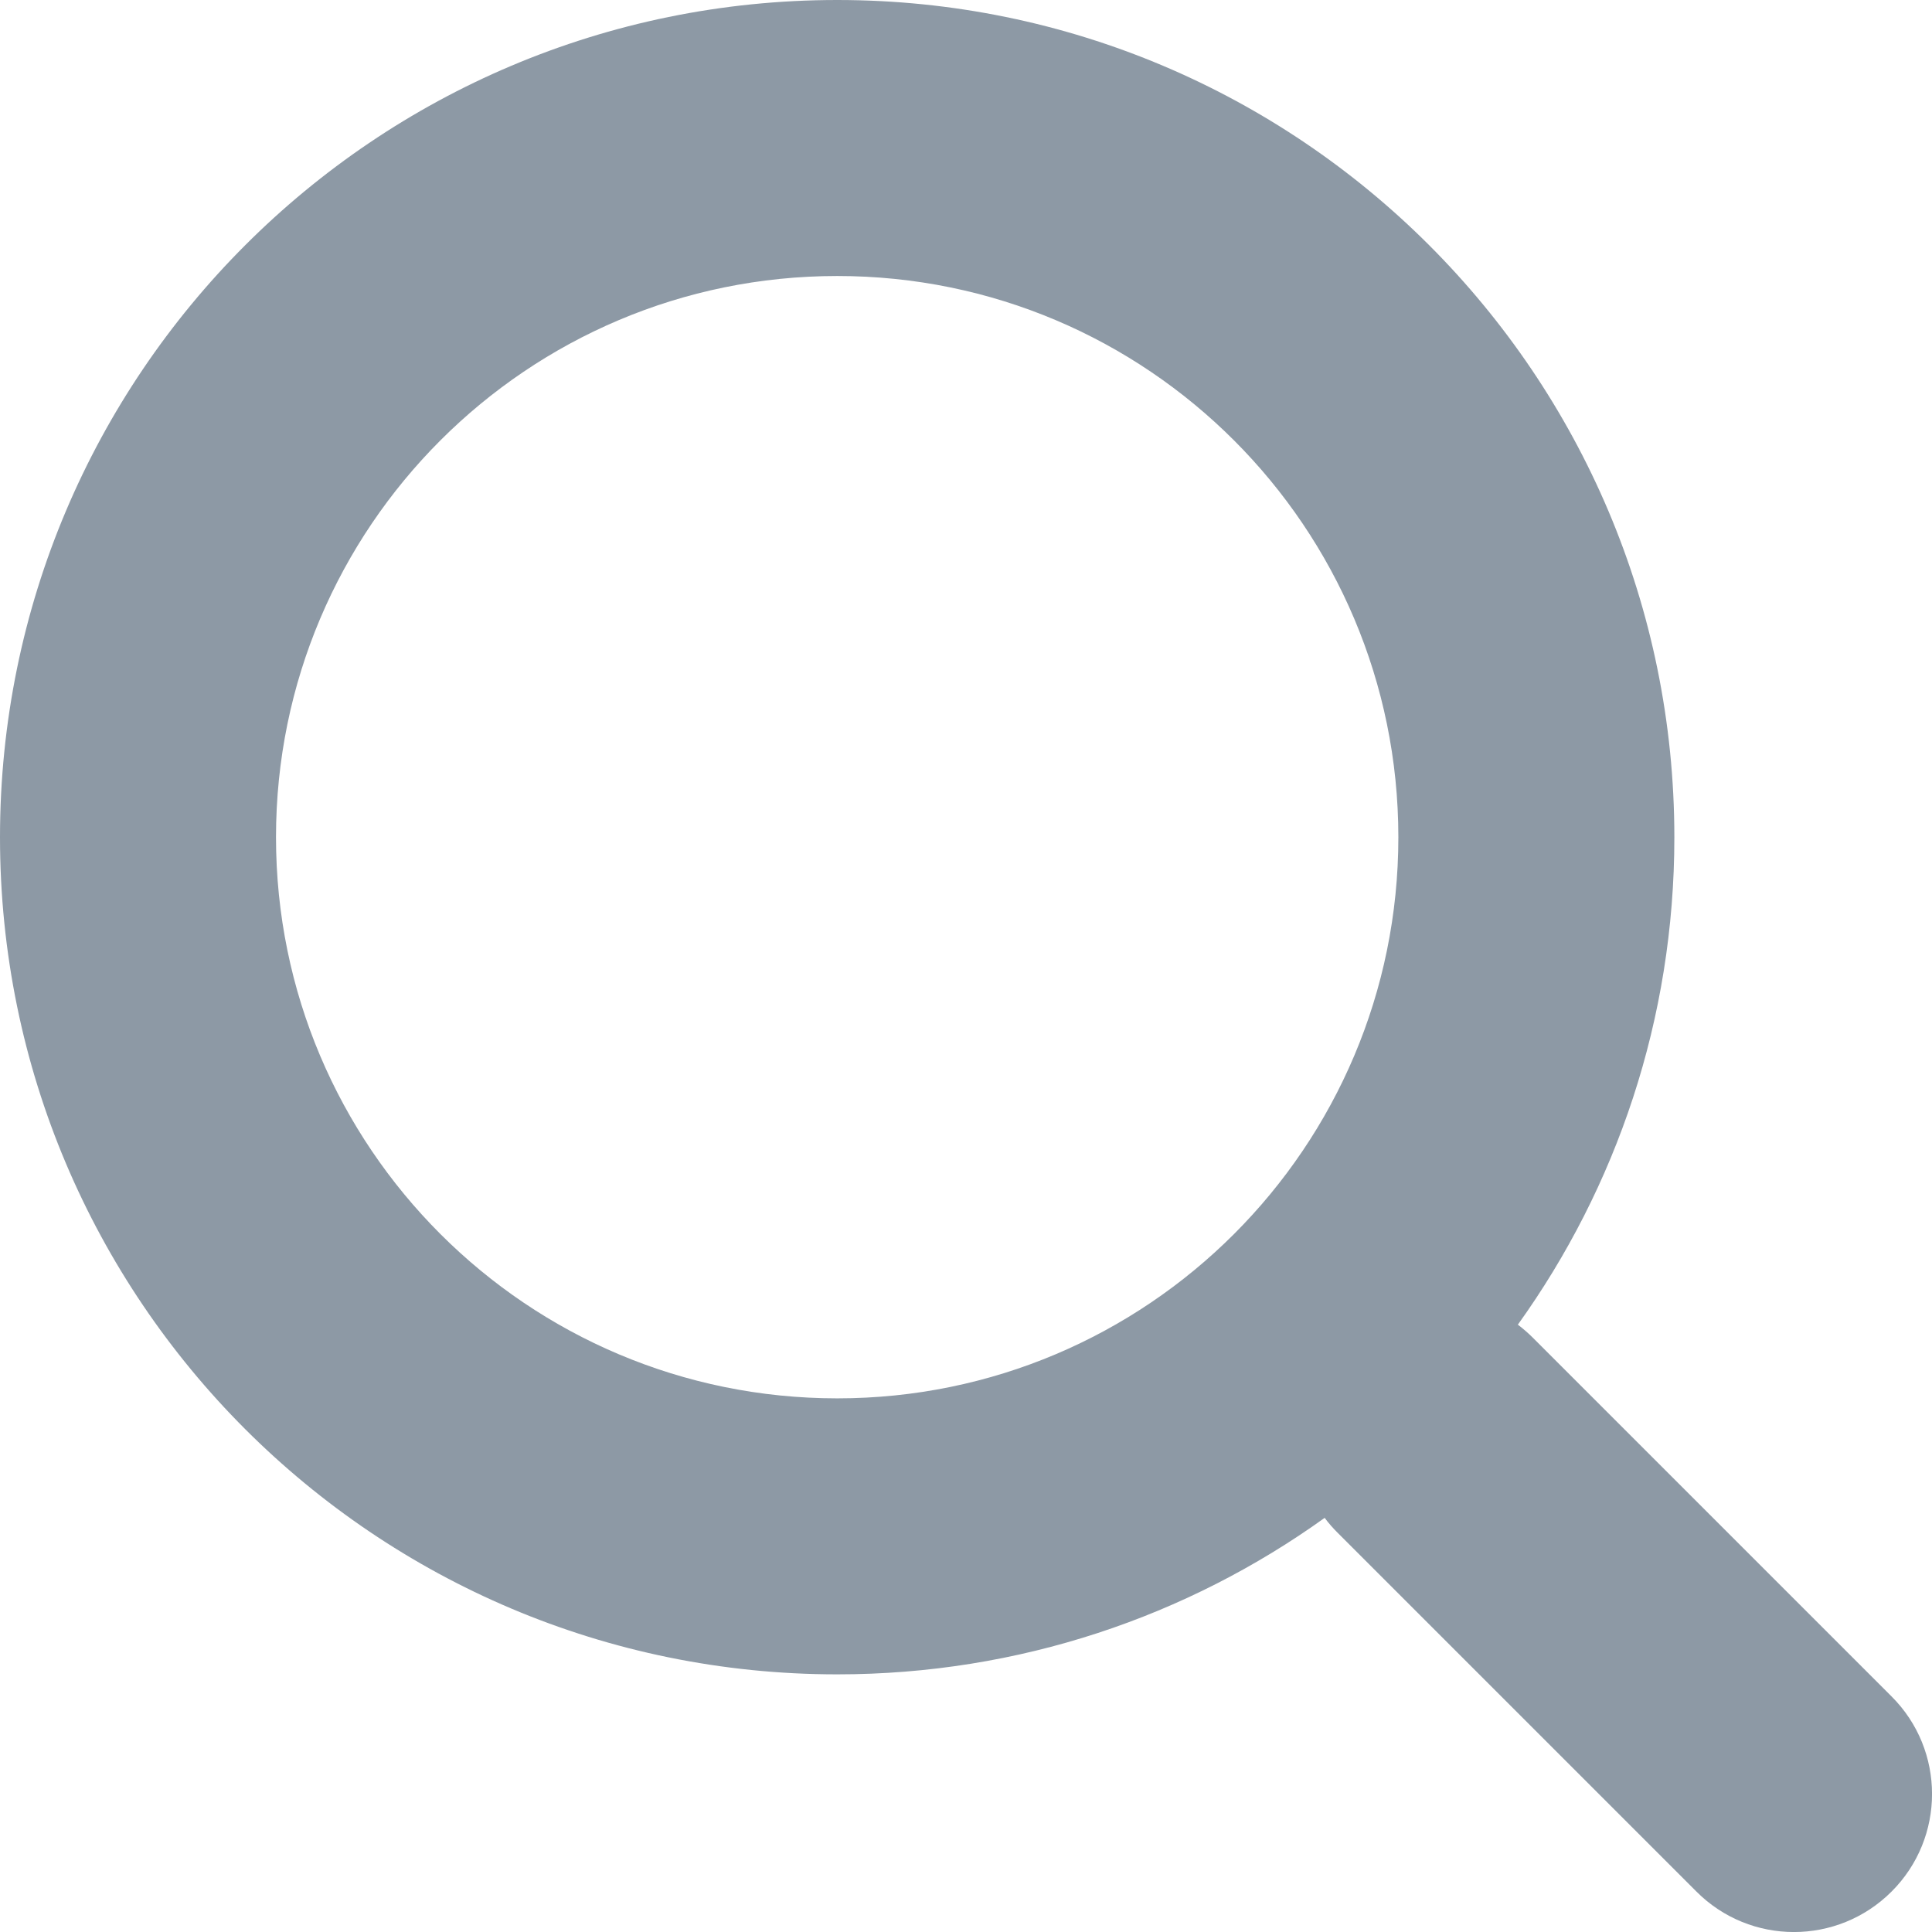
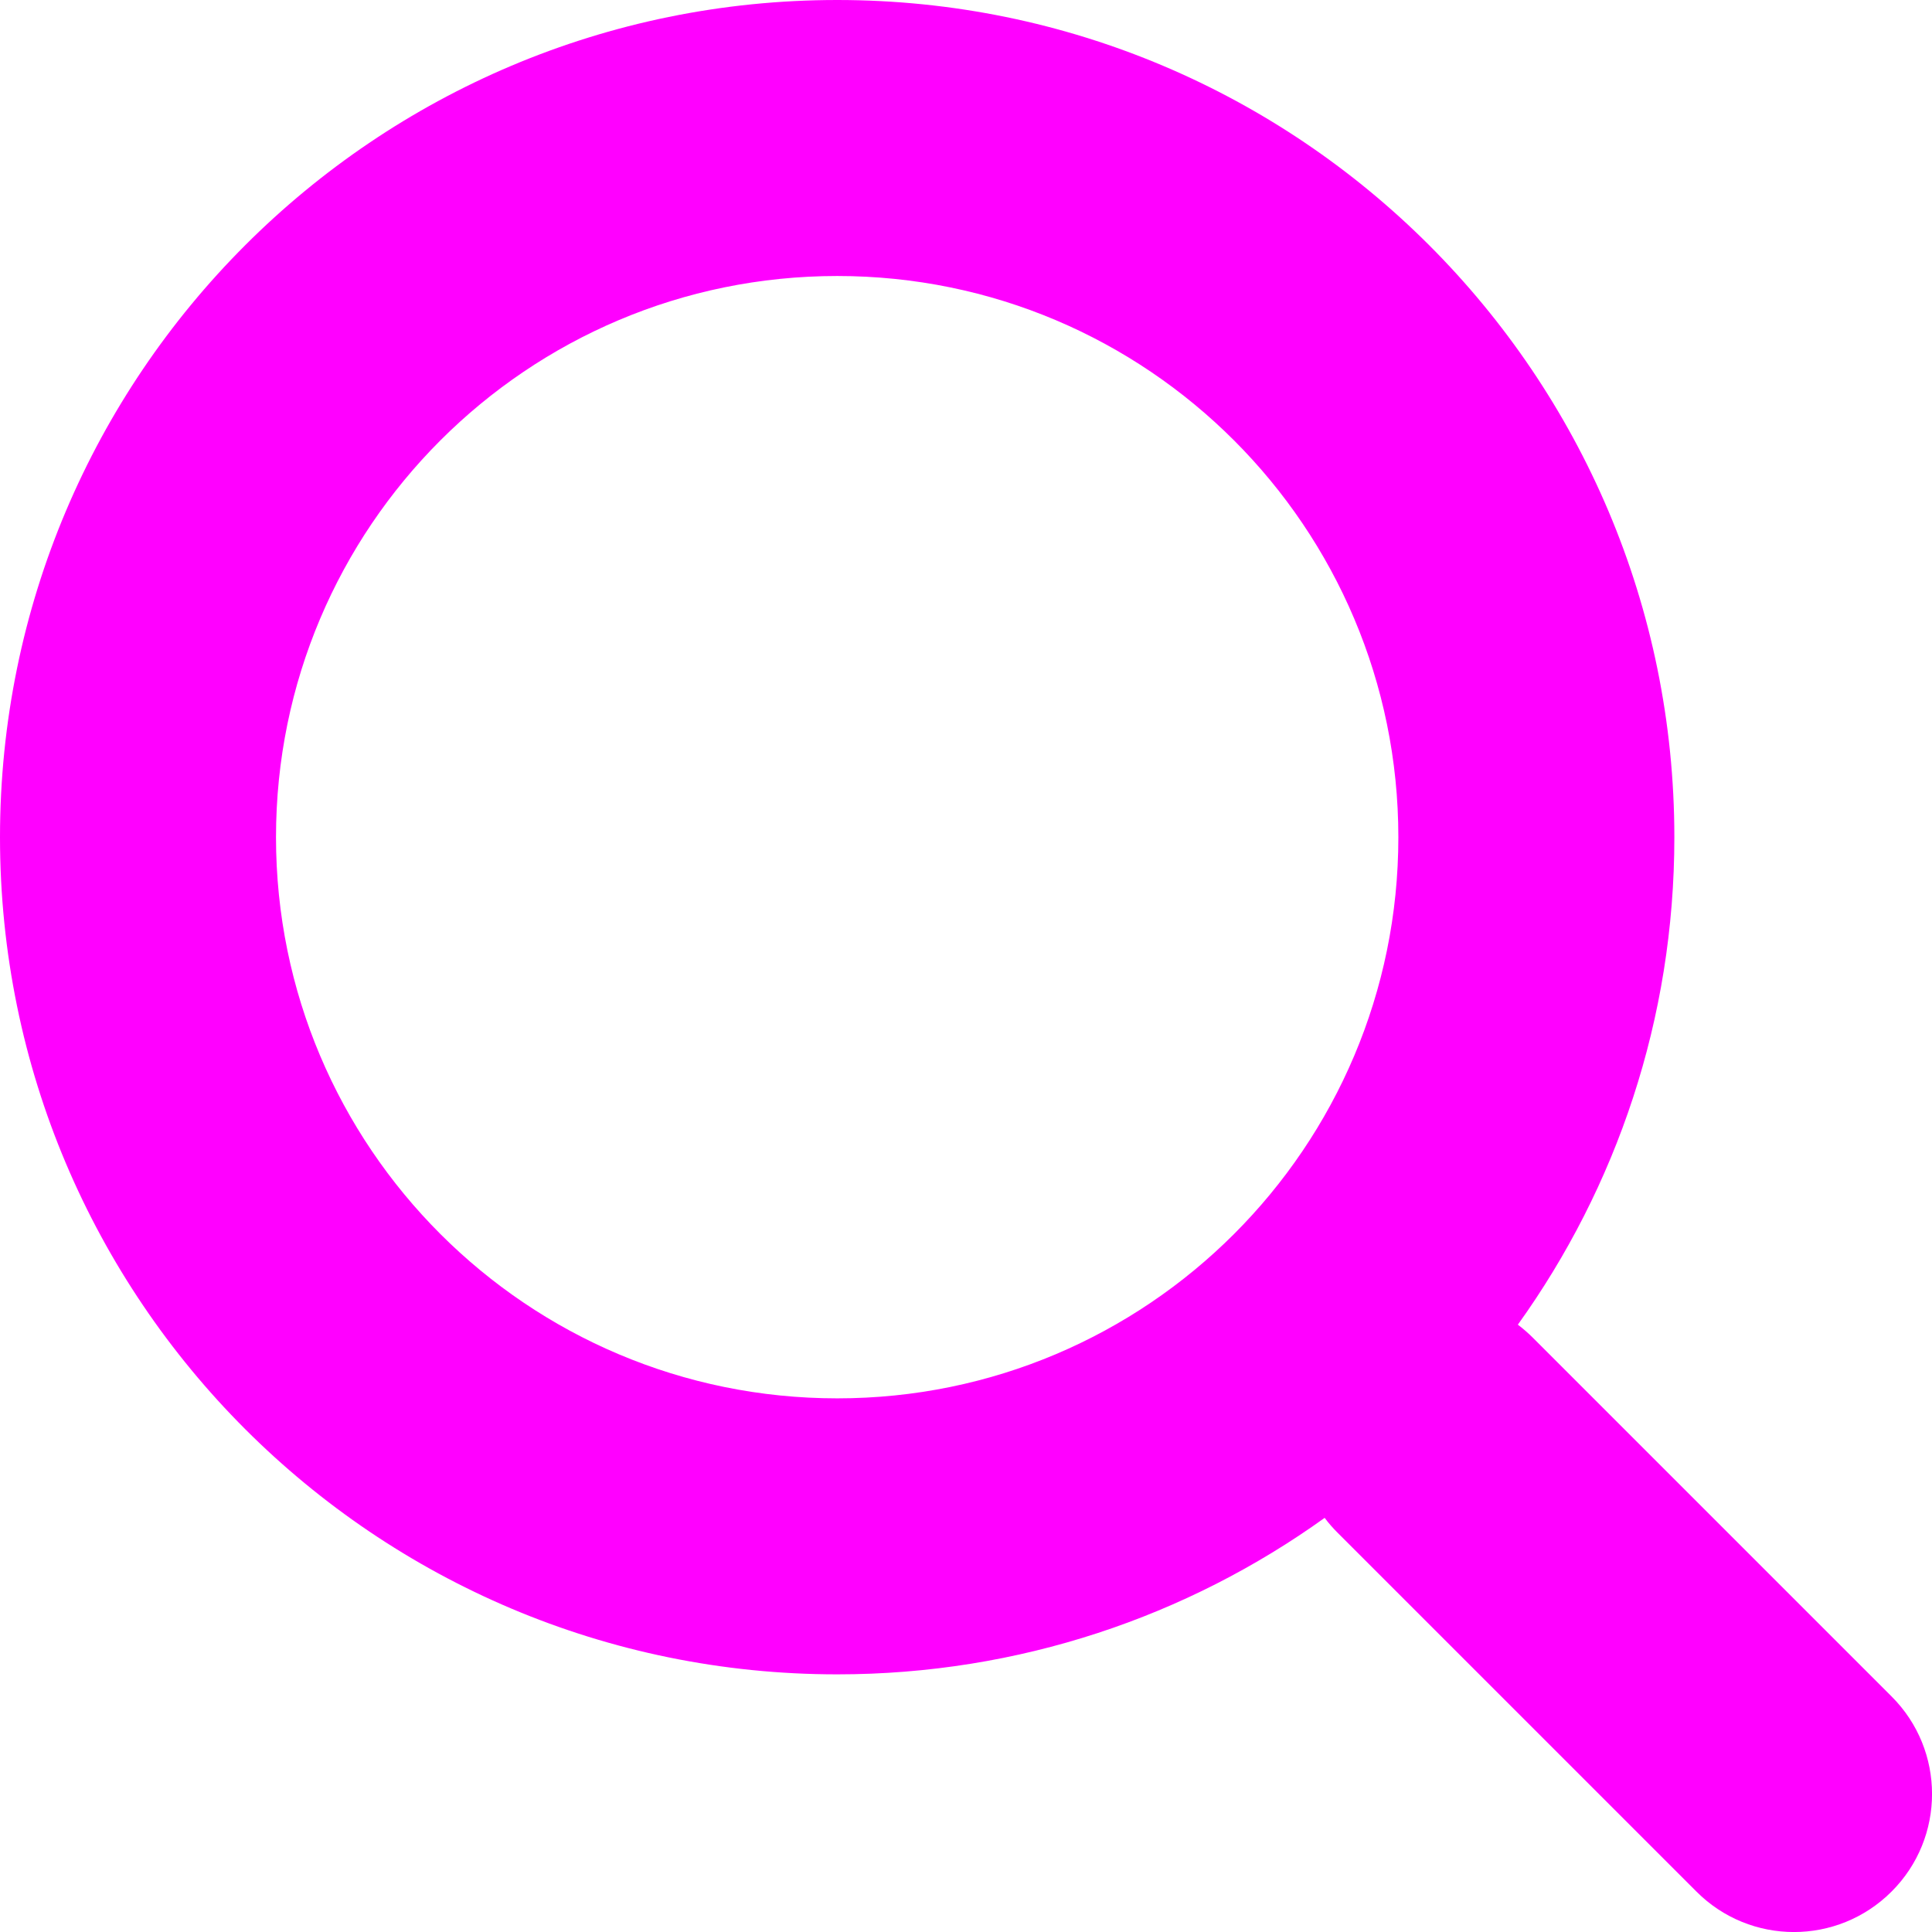
<svg xmlns="http://www.w3.org/2000/svg" width="14" height="14" viewBox="0 0 14 14" fill="none">
-   <path fill-rule="evenodd" clip-rule="evenodd" d="M10.133 6.067C10.133 8.313 8.313 10.133 6.067 10.133C3.821 10.133 2 8.313 2 6.067C2 3.821 3.821 2 6.067 2C8.313 2 10.133 3.821 10.133 6.067ZM10.999 9.599C11.713 8.604 12.133 7.385 12.133 6.067C12.133 2.716 9.417 0 6.067 0C2.716 0 0 2.716 0 6.067C0 9.417 2.716 12.133 6.067 12.133C7.385 12.133 8.604 11.713 9.599 10.999C9.627 11.037 9.659 11.073 9.693 11.107L12.293 13.707C12.683 14.098 13.316 14.098 13.707 13.707C14.098 13.317 14.098 12.683 13.707 12.293L11.107 9.693C11.073 9.659 11.037 9.628 10.999 9.599Z" fill="#8D99A5" />
+   <path fill-rule="evenodd" clip-rule="evenodd" d="M10.133 6.067C10.133 8.313 8.313 10.133 6.067 10.133C3.821 10.133 2 8.313 2 6.067C2 3.821 3.821 2 6.067 2C8.313 2 10.133 3.821 10.133 6.067ZM10.999 9.599C11.713 8.604 12.133 7.385 12.133 6.067C12.133 2.716 9.417 0 6.067 0C2.716 0 0 2.716 0 6.067C0 9.417 2.716 12.133 6.067 12.133C7.385 12.133 8.604 11.713 9.599 10.999C9.627 11.037 9.659 11.073 9.693 11.107L12.293 13.707C12.683 14.098 13.316 14.098 13.707 13.707C14.098 13.317 14.098 12.683 13.707 12.293L11.107 9.693C11.073 9.659 11.037 9.628 10.999 9.599Z" fill="#ff00ff" />
</svg>
